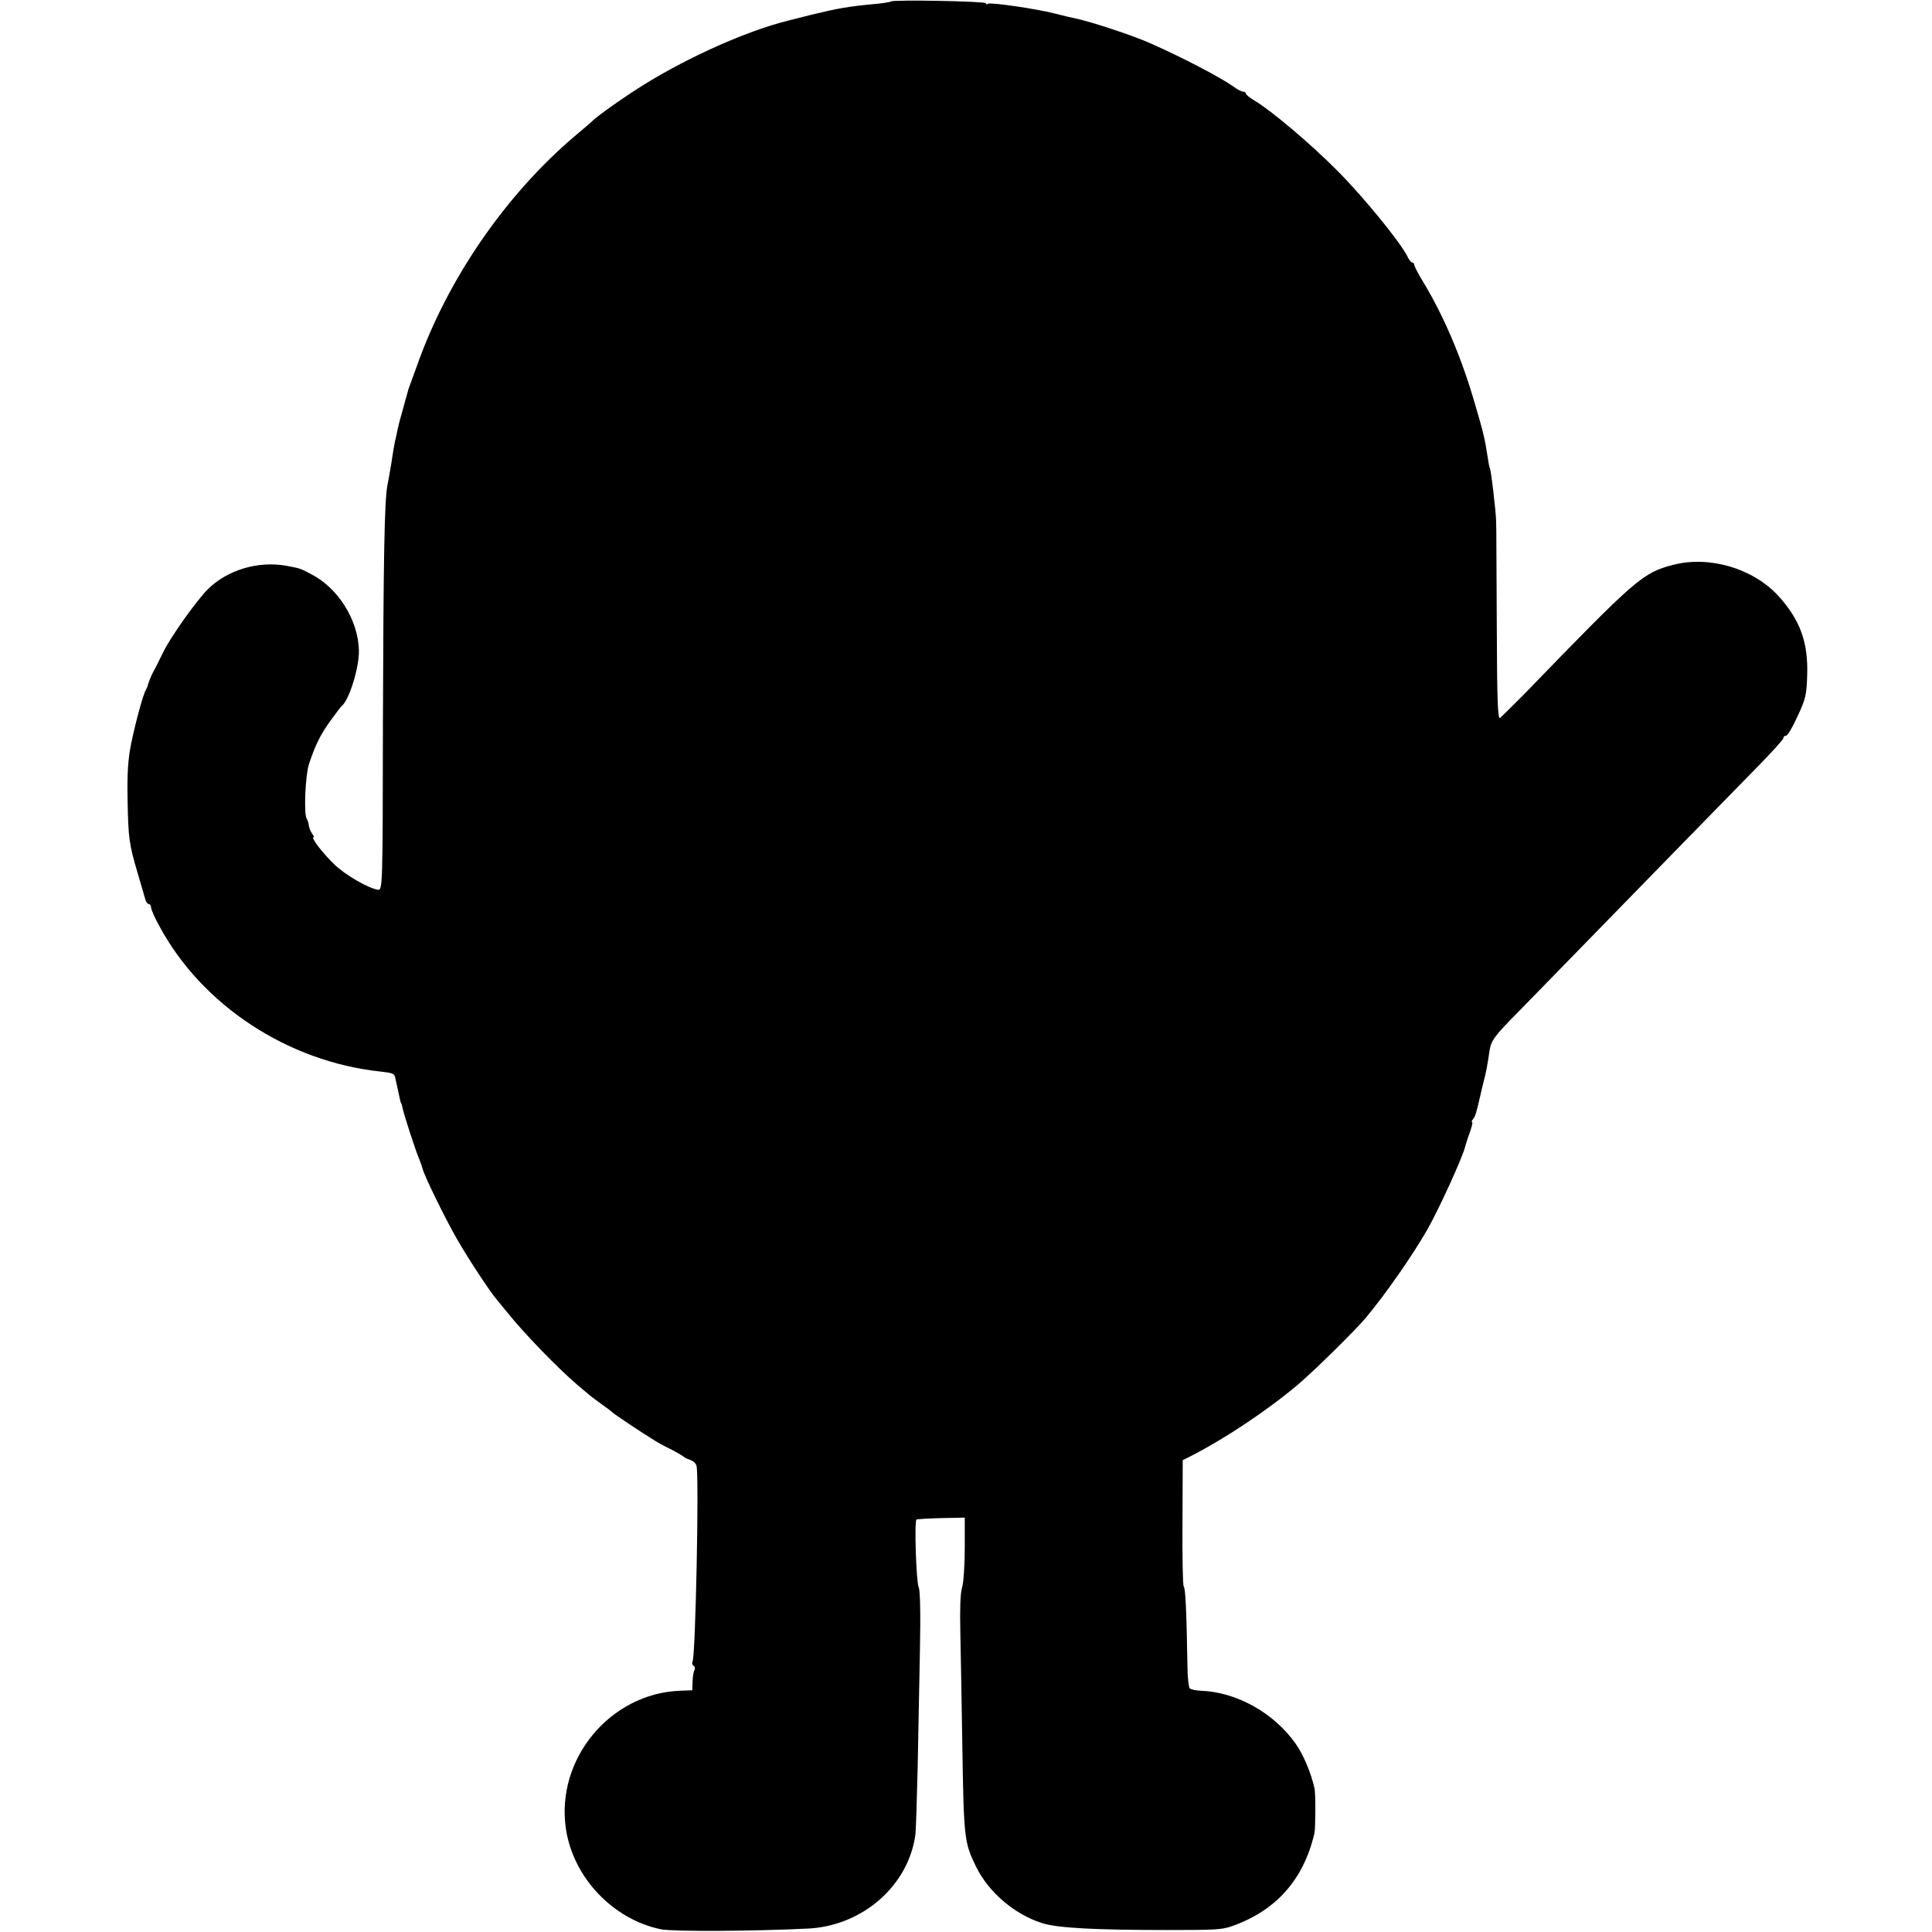
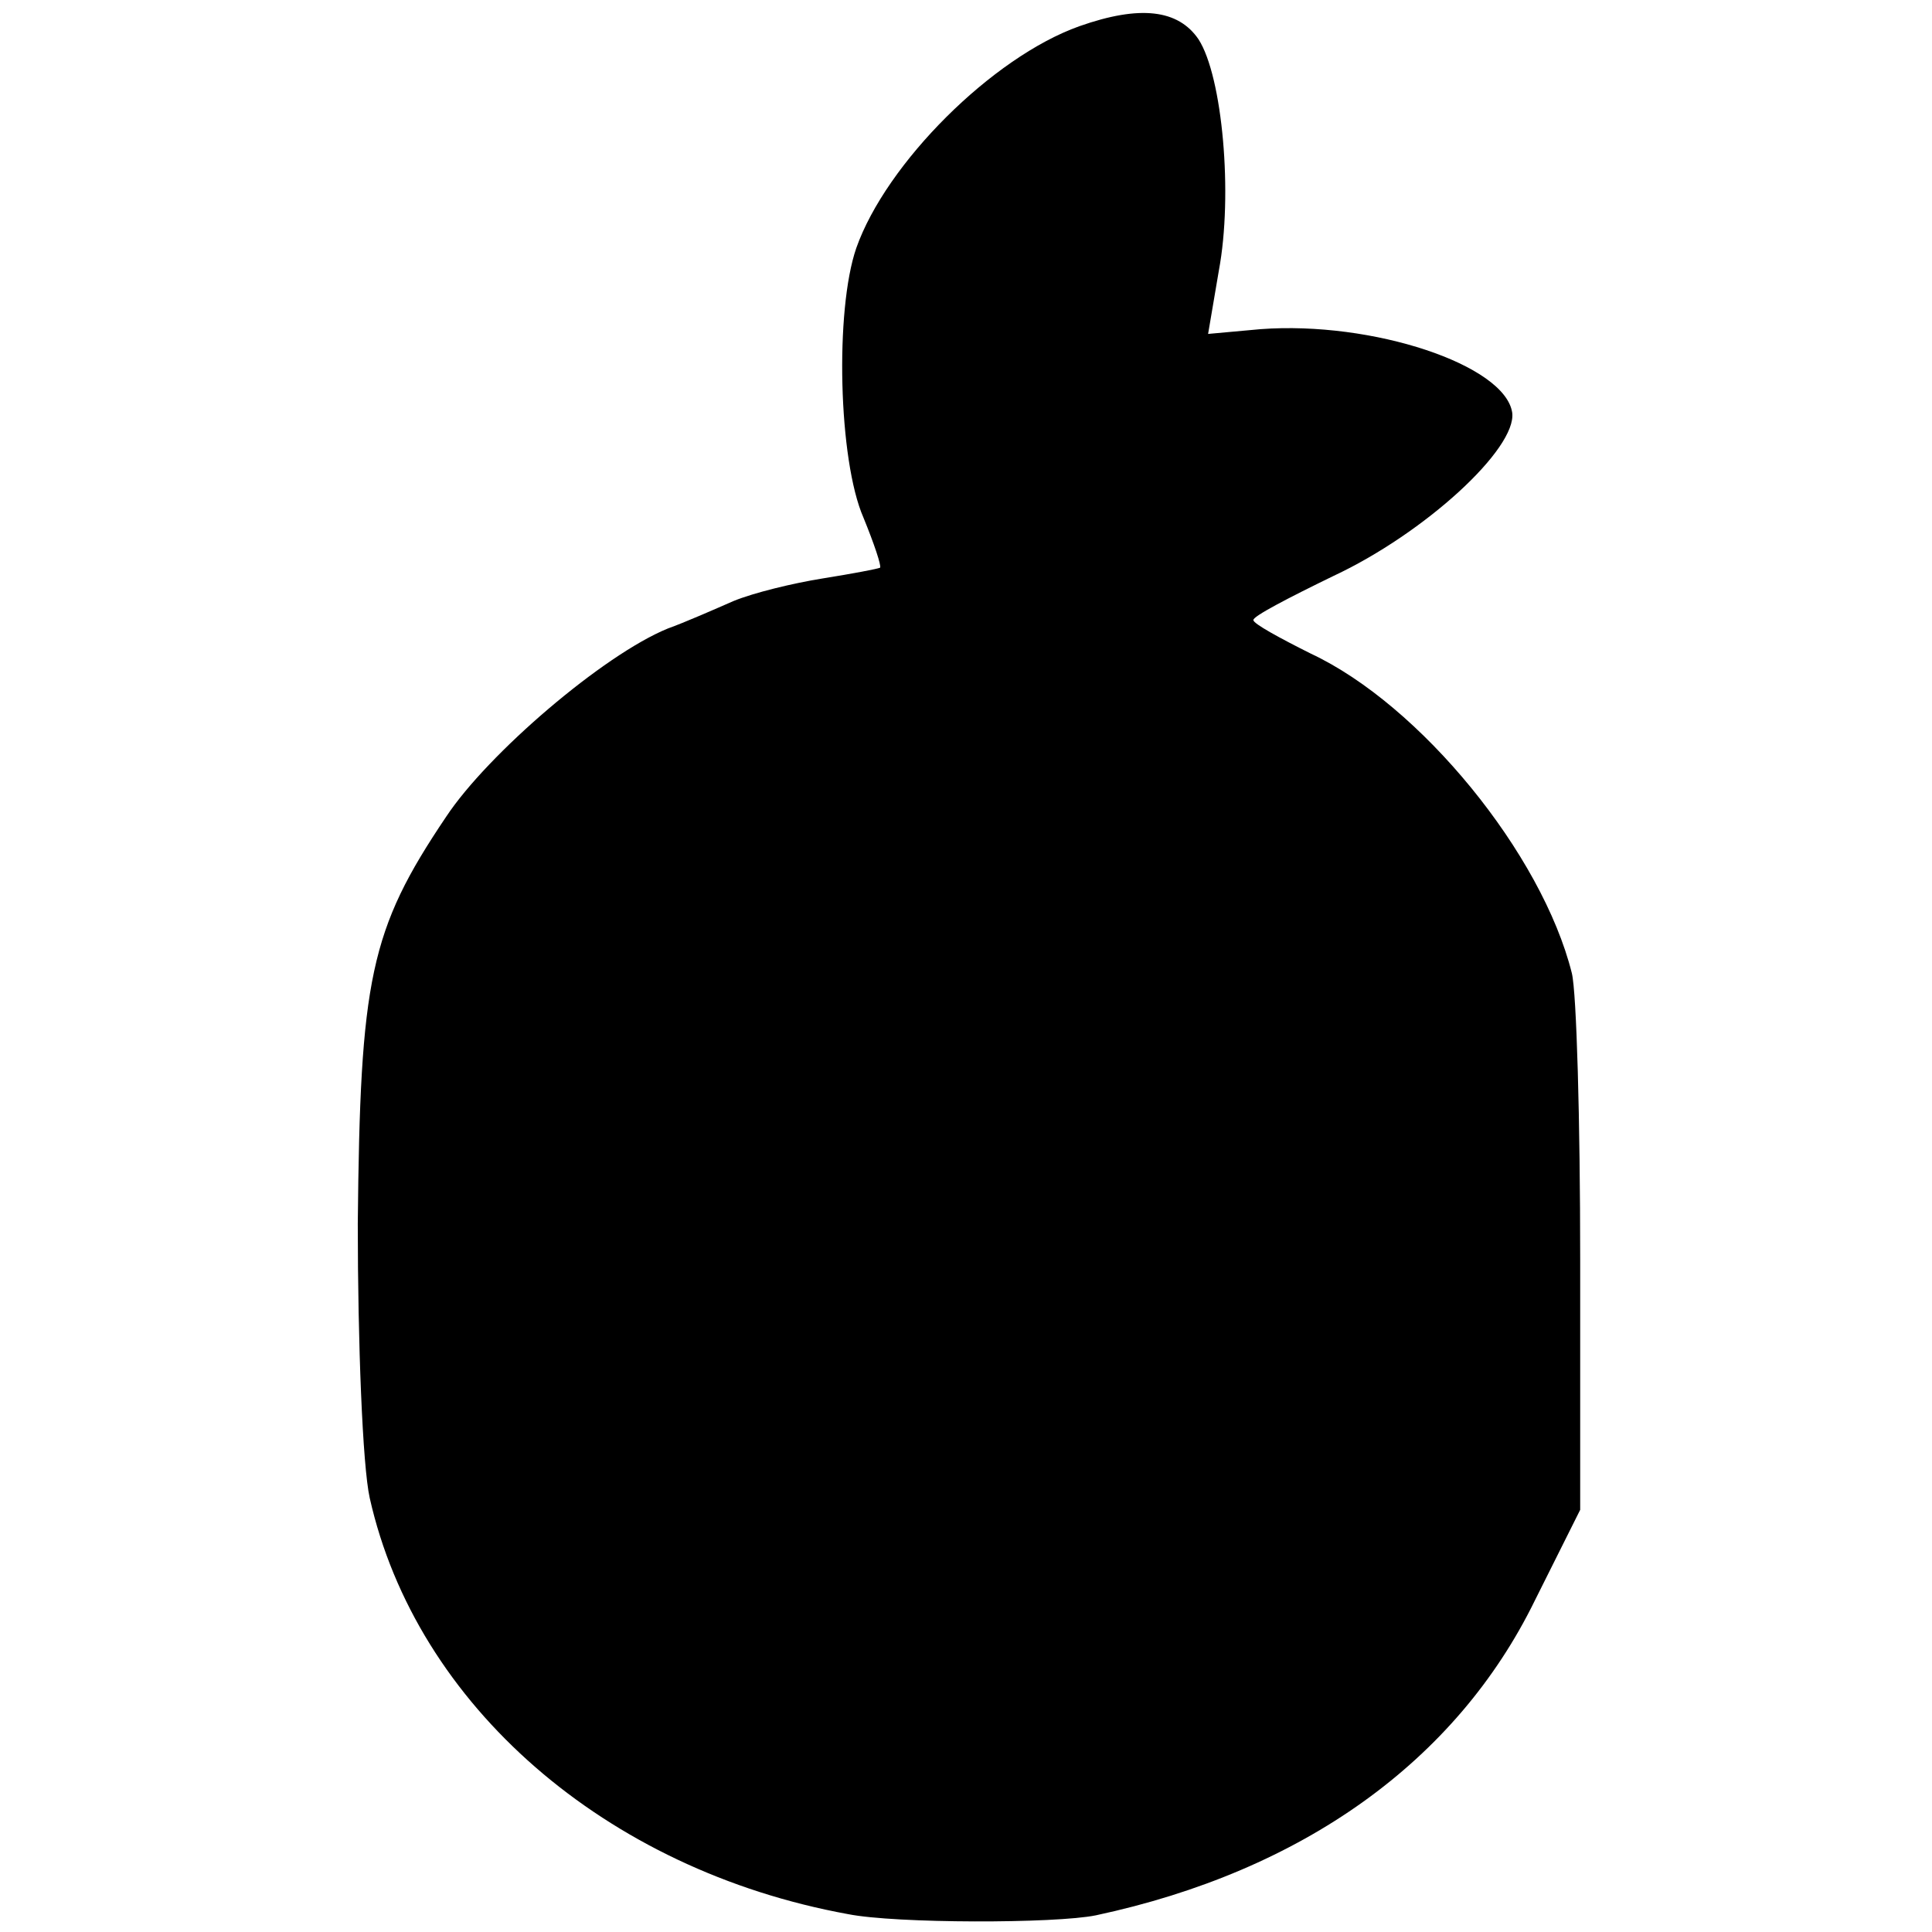
- <svg xmlns="http://www.w3.org/2000/svg" version="1.0" width="780pt" height="780pt" viewBox="0 0 780 780" preserveAspectRatio="xMidYMid meet">
-   <g transform="translate(0,780) scale(0.1,-0.1)" fill="#000000" stroke="none">
-     <path d="M3597 7794 c-2 -2 -30 -7 -63 -10 -110 -10 -153 -18 -260 -44 -43 -11 -86 -22 -95 -24 -163 -41 -393 -143 -573 -254 -77 -47 -199 -133 -216 -152 -3 -3 -34 -30 -70 -60 -279 -237 -513 -577 -636 -925 -14 -38 -28 -77 -31 -85 -3 -8 -7 -20 -8 -26 -2 -6 -10 -36 -18 -65 -9 -30 -18 -65 -21 -79 -3 -14 -7 -36 -11 -50 -3 -14 -10 -54 -15 -90 -6 -36 -13 -76 -16 -90 -12 -61 -16 -304 -18 -946 -1 -683 -1 -689 -21 -686 -40 7 -129 58 -175 102 -47 45 -97 110 -84 110 3 0 1 6 -5 13 -6 8 -12 22 -14 33 -1 10 -5 24 -9 29 -12 19 -5 176 9 219 25 76 47 121 87 176 22 30 42 57 46 60 30 24 71 157 69 225 -3 121 -83 250 -191 306 -47 25 -45 24 -103 35 -114 20 -237 -17 -316 -95 -47 -47 -152 -195 -181 -256 -16 -33 -33 -67 -38 -75 -8 -14 -22 -48 -24 -60 -1 -3 -4 -9 -7 -15 -11 -18 -41 -128 -59 -215 -13 -62 -17 -123 -15 -225 3 -162 6 -182 41 -301 14 -49 29 -97 31 -106 3 -10 9 -18 14 -18 5 0 9 -6 9 -14 0 -8 15 -42 34 -76 172 -319 518 -546 891 -586 53 -6 57 -8 61 -27 3 -12 13 -59 19 -87 2 -8 4 -15 5 -15 1 0 3 -8 5 -17 4 -23 51 -168 66 -204 7 -16 13 -35 15 -42 5 -25 89 -197 137 -281 43 -76 137 -219 162 -247 5 -7 26 -31 45 -55 65 -81 198 -219 283 -292 12 -10 31 -26 42 -35 11 -10 36 -28 55 -42 19 -13 37 -27 40 -30 4 -6 124 -86 175 -117 11 -7 40 -23 65 -35 25 -13 47 -26 50 -29 3 -4 15 -9 26 -13 12 -4 24 -14 26 -24 11 -40 -4 -771 -16 -790 -3 -6 -2 -13 4 -17 6 -4 7 -11 4 -17 -4 -6 -7 -27 -8 -46 l-1 -36 -50 -2 c-283 -11 -503 -278 -460 -559 30 -196 190 -364 383 -404 49 -10 380 -8 597 3 220 12 405 176 431 382 2 22 6 145 9 274 2 129 7 340 9 469 3 141 1 242 -5 253 -10 19 -18 267 -9 273 3 2 49 5 101 6 l94 2 0 -124 c0 -68 -5 -140 -11 -159 -7 -21 -9 -91 -7 -175 2 -77 5 -279 8 -450 6 -391 8 -403 55 -500 51 -105 157 -195 270 -230 63 -19 212 -27 505 -27 193 0 217 1 260 16 178 63 289 189 332 376 4 19 5 161 0 180 -14 63 -45 136 -76 180 -88 125 -239 209 -383 214 -20 1 -40 5 -45 10 -4 4 -9 47 -9 94 -4 232 -8 308 -15 317 -4 6 -6 123 -5 260 l1 250 30 15 c138 70 309 184 434 289 65 55 235 222 277 273 80 96 187 250 246 353 47 82 144 295 153 335 2 8 10 34 19 58 8 23 13 42 9 42 -3 0 -1 6 5 13 8 10 13 26 28 92 1 6 7 30 13 55 12 47 14 57 25 130 7 40 19 57 116 155 133 136 312 320 630 646 135 138 289 296 343 351 53 54 97 103 97 108 0 6 5 10 11 10 6 0 27 35 46 78 32 67 37 88 39 164 5 134 -28 225 -117 323 -102 110 -276 162 -422 125 -125 -32 -150 -54 -604 -523 -46 -46 -89 -89 -96 -95 -10 -9 -13 60 -14 356 -1 202 -2 381 -2 397 0 17 -1 37 -1 45 0 28 -20 203 -25 210 -2 3 -6 23 -9 45 -11 72 -17 99 -52 217 -53 183 -124 350 -206 486 -21 34 -38 67 -38 72 0 6 -4 10 -8 10 -5 0 -13 10 -19 23 -26 55 -178 242 -283 347 -110 111 -269 245 -337 285 -18 11 -33 23 -33 27 0 4 -5 8 -11 8 -6 0 -23 8 -37 19 -55 39 -206 118 -335 175 -70 32 -247 90 -307 102 -14 3 -50 11 -80 19 -77 20 -260 46 -271 40 -5 -4 -9 -2 -9 2 0 8 -375 15 -383 7z" />
+ <svg xmlns="http://www.w3.org/2000/svg" version="1.0" width="162pt" height="162pt" viewBox="0 0 162 162" preserveAspectRatio="xMidYMid meet">
+   <g transform="translate(0,162) scale(0.1,-0.1)" fill="#000000" stroke="none">
+     <path d="M905 1598 c-73 -26 -162 -115 -187 -186 -18 -52 -15 -178 6 -226 9 -22 15 -40 14 -42 -2 -1 -23 -5 -48 -9 -25 -4 -58 -12 -75 -19 -16 -7 -41 -18 -55 -23 -54 -22 -151 -105 -186 -158 -64 -95 -72 -136 -74 -341 0 -100 4 -203 10 -230 39 -174 198 -312 401 -349 40 -8 174 -8 208 -1 173 37 302 129 368 264 l38 76 0 210 c0 116 -3 224 -7 240 -25 100 -127 225 -219 268 -26 13 -48 25 -48 28 -1 3 30 19 67 37 77 36 154 107 150 137 -6 40 -117 77 -211 70 l-44 -4 9 53 c12 64 3 163 -17 194 -17 25 -49 29 -100 11z" />
  </g>
</svg>
